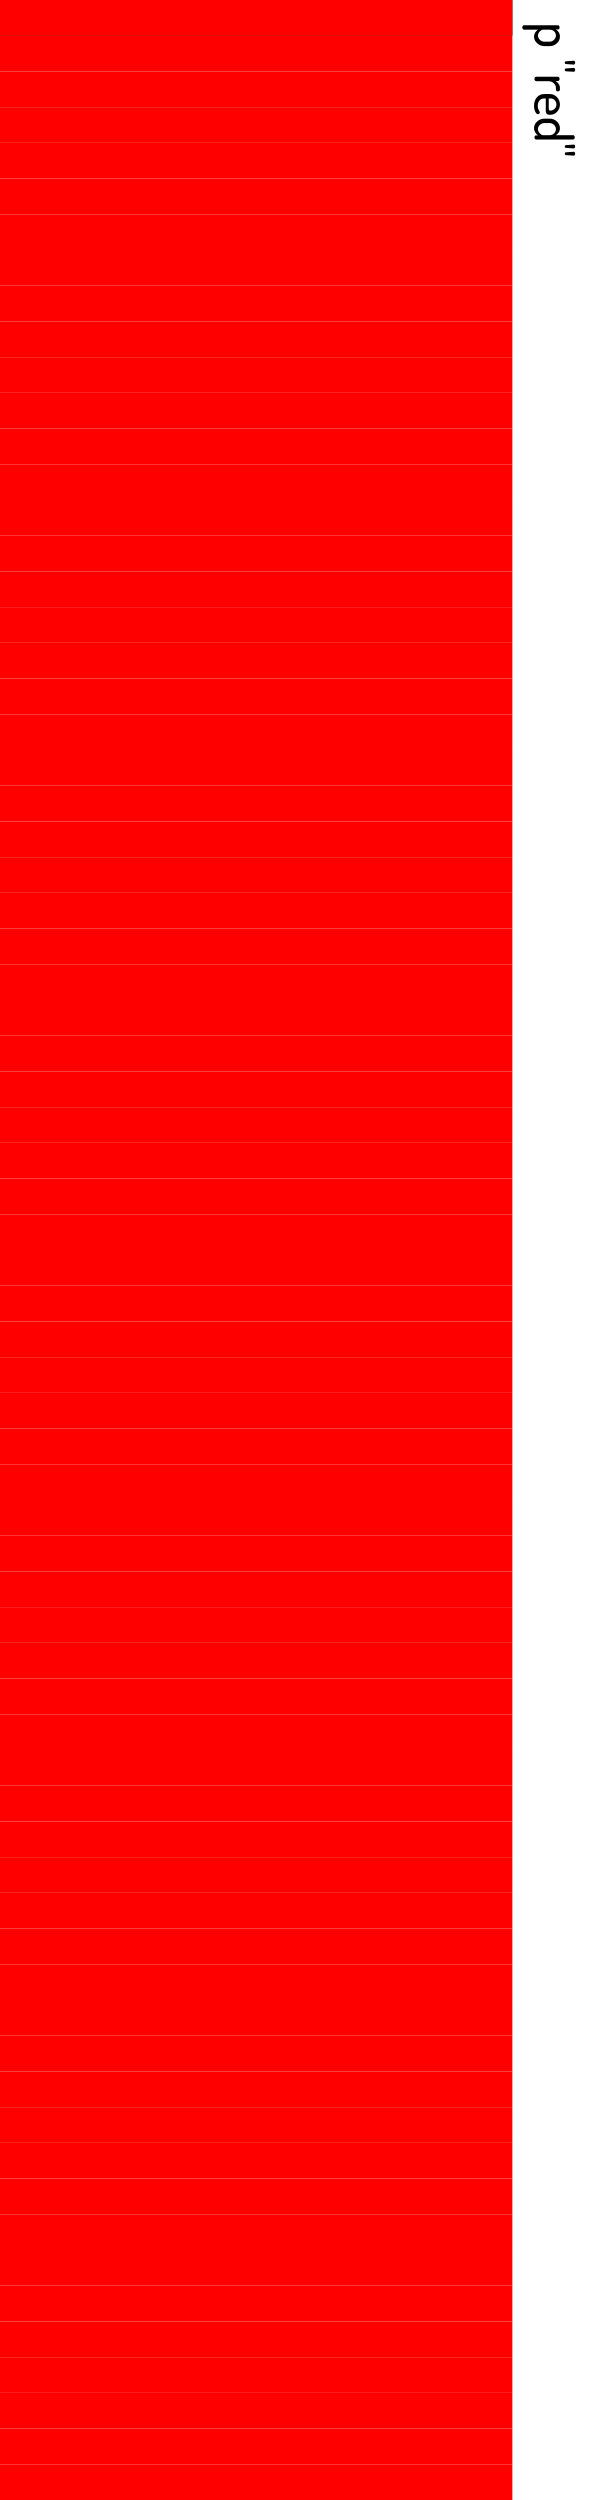
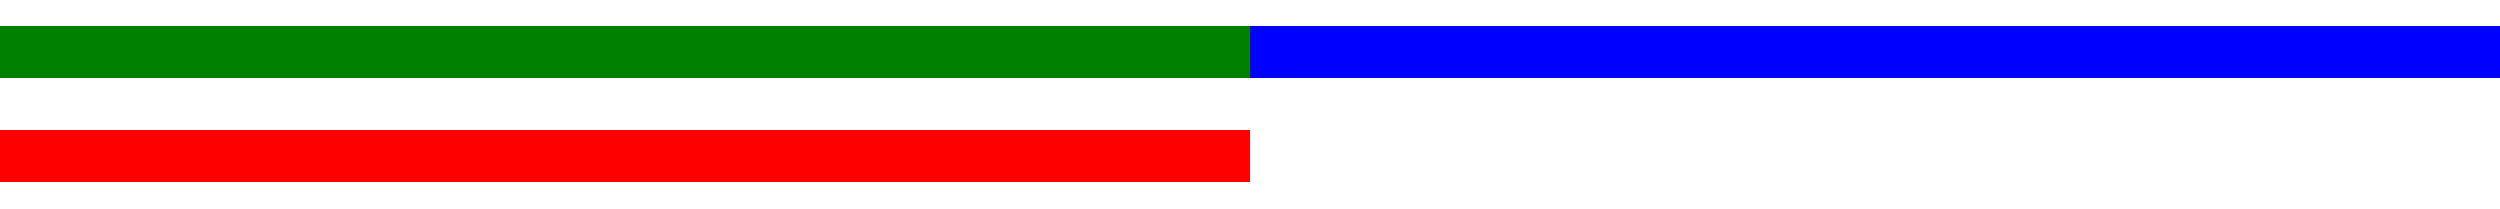
- <svg xmlns="http://www.w3.org/2000/svg" width="136pt" height="566pt" viewBox="0 0 136 566" version="1.1">
-   <g id="surface1">
-     <path style=" stroke:none;fill-rule:nonzero;fill:rgb(0%,0%,0%);fill-opacity:1;" d="M 0 0 L 116 0 L 116 8.086 L 0 8.086 Z M 0 0 " />
-     <path style=" stroke:none;fill-rule:nonzero;fill:rgb(100%,0%,0%);fill-opacity:1;" d="M 0 0 L 116 0 L 116 8.086 L 0 8.086 Z M 0 0 " />
-     <path style=" stroke:none;fill-rule:nonzero;fill:rgb(100%,0%,0%);fill-opacity:1;" d="M 0 8.086 L 116 8.086 L 116 16.172 L 0 16.172 Z M 0 8.086 " />
-     <path style=" stroke:none;fill-rule:nonzero;fill:rgb(100%,0%,0%);fill-opacity:1;" d="M 0 16.172 L 116 16.172 L 116 24.258 L 0 24.258 Z M 0 16.172 " />
-     <path style=" stroke:none;fill-rule:nonzero;fill:rgb(100%,0%,0%);fill-opacity:1;" d="M 0 24.258 L 116 24.258 L 116 32.344 L 0 32.344 Z M 0 24.258 " />
-     <path style=" stroke:none;fill-rule:nonzero;fill:rgb(100%,0%,0%);fill-opacity:1;" d="M 0 32.344 L 116 32.344 L 116 40.43 L 0 40.43 Z M 0 32.344 " />
-     <path style=" stroke:none;fill-rule:nonzero;fill:rgb(100%,0%,0%);fill-opacity:1;" d="M 0 40.43 L 116 40.43 L 116 48.516 L 0 48.516 Z M 0 40.43 " />
-     <path style=" stroke:none;fill-rule:nonzero;fill:rgb(100%,0%,0%);fill-opacity:1;" d="M 0 48.516 L 116 48.516 L 116 56.602 L 0 56.602 Z M 0 48.516 " />
-     <path style=" stroke:none;fill-rule:nonzero;fill:rgb(100%,0%,0%);fill-opacity:1;" d="M 0 56.602 L 116 56.602 L 116 64.688 L 0 64.688 Z M 0 56.602 " />
-     <path style=" stroke:none;fill-rule:nonzero;fill:rgb(100%,0%,0%);fill-opacity:1;" d="M 0 64.688 L 116 64.688 L 116 72.773 L 0 72.773 Z M 0 64.688 " />
-     <path style=" stroke:none;fill-rule:nonzero;fill:rgb(100%,0%,0%);fill-opacity:1;" d="M 0 72.77 L 116 72.77 L 116 80.855 L 0 80.855 Z M 0 72.77 " />
-     <path style=" stroke:none;fill-rule:nonzero;fill:rgb(100%,0%,0%);fill-opacity:1;" d="M 0 80.855 L 116 80.855 L 116 88.941 L 0 88.941 Z M 0 80.855 " />
-     <path style=" stroke:none;fill-rule:nonzero;fill:rgb(100%,0%,0%);fill-opacity:1;" d="M 0 88.941 L 116 88.941 L 116 97.027 L 0 97.027 Z M 0 88.941 " />
-     <path style=" stroke:none;fill-rule:nonzero;fill:rgb(100%,0%,0%);fill-opacity:1;" d="M 0 97.027 L 116 97.027 L 116 105.113 L 0 105.113 Z M 0 97.027 " />
-     <path style=" stroke:none;fill-rule:nonzero;fill:rgb(100%,0%,0%);fill-opacity:1;" d="M 0 105.113 L 116 105.113 L 116 113.199 L 0 113.199 Z M 0 105.113 " />
-     <path style=" stroke:none;fill-rule:nonzero;fill:rgb(100%,0%,0%);fill-opacity:1;" d="M 0 113.199 L 116 113.199 L 116 121.285 L 0 121.285 Z M 0 113.199 " />
-     <path style=" stroke:none;fill-rule:nonzero;fill:rgb(100%,0%,0%);fill-opacity:1;" d="M 0 121.285 L 116 121.285 L 116 129.371 L 0 129.371 Z M 0 121.285 " />
-     <path style=" stroke:none;fill-rule:nonzero;fill:rgb(100%,0%,0%);fill-opacity:1;" d="M 0 129.371 L 116 129.371 L 116 137.457 L 0 137.457 Z M 0 129.371 " />
-     <path style=" stroke:none;fill-rule:nonzero;fill:rgb(100%,0%,0%);fill-opacity:1;" d="M 0 137.457 L 116 137.457 L 116 145.543 L 0 145.543 Z M 0 137.457 " />
-     <path style=" stroke:none;fill-rule:nonzero;fill:rgb(100%,0%,0%);fill-opacity:1;" d="M 0 145.543 L 116 145.543 L 116 153.629 L 0 153.629 Z M 0 145.543 " />
-     <path style=" stroke:none;fill-rule:nonzero;fill:rgb(100%,0%,0%);fill-opacity:1;" d="M 0 153.629 L 116 153.629 L 116 161.715 L 0 161.715 Z M 0 153.629 " />
-     <path style=" stroke:none;fill-rule:nonzero;fill:rgb(100%,0%,0%);fill-opacity:1;" d="M 0 161.715 L 116 161.715 L 116 169.801 L 0 169.801 Z M 0 161.715 " />
-     <path style=" stroke:none;fill-rule:nonzero;fill:rgb(100%,0%,0%);fill-opacity:1;" d="M 0 169.801 L 116 169.801 L 116 177.887 L 0 177.887 Z M 0 169.801 " />
-     <path style=" stroke:none;fill-rule:nonzero;fill:rgb(100%,0%,0%);fill-opacity:1;" d="M 0 177.887 L 116 177.887 L 116 185.973 L 0 185.973 Z M 0 177.887 " />
-     <path style=" stroke:none;fill-rule:nonzero;fill:rgb(100%,0%,0%);fill-opacity:1;" d="M 0 185.973 L 116 185.973 L 116 194.059 L 0 194.059 Z M 0 185.973 " />
-     <path style=" stroke:none;fill-rule:nonzero;fill:rgb(100%,0%,0%);fill-opacity:1;" d="M 0 194.059 L 116 194.059 L 116 202.145 L 0 202.145 Z M 0 194.059 " />
-     <path style=" stroke:none;fill-rule:nonzero;fill:rgb(100%,0%,0%);fill-opacity:1;" d="M 0 202.145 L 116 202.145 L 116 210.23 L 0 210.23 Z M 0 202.145 " />
-     <path style=" stroke:none;fill-rule:nonzero;fill:rgb(100%,0%,0%);fill-opacity:1;" d="M 0 210.23 L 116 210.23 L 116 218.316 L 0 218.316 Z M 0 210.23 " />
-     <path style=" stroke:none;fill-rule:nonzero;fill:rgb(100%,0%,0%);fill-opacity:1;" d="M 0 218.312 L 116 218.312 L 116 226.398 L 0 226.398 Z M 0 218.312 " />
-     <path style=" stroke:none;fill-rule:nonzero;fill:rgb(100%,0%,0%);fill-opacity:1;" d="M 0 226.398 L 116 226.398 L 116 234.484 L 0 234.484 Z M 0 226.398 " />
-     <path style=" stroke:none;fill-rule:nonzero;fill:rgb(100%,0%,0%);fill-opacity:1;" d="M 0 234.484 L 116 234.484 L 116 242.57 L 0 242.57 Z M 0 234.484 " />
-     <path style=" stroke:none;fill-rule:nonzero;fill:rgb(100%,0%,0%);fill-opacity:1;" d="M 0 242.57 L 116 242.57 L 116 250.656 L 0 250.656 Z M 0 242.57 " />
-     <path style=" stroke:none;fill-rule:nonzero;fill:rgb(100%,0%,0%);fill-opacity:1;" d="M 0 250.656 L 116 250.656 L 116 258.742 L 0 258.742 Z M 0 250.656 " />
-     <path style=" stroke:none;fill-rule:nonzero;fill:rgb(100%,0%,0%);fill-opacity:1;" d="M 0 258.742 L 116 258.742 L 116 266.828 L 0 266.828 Z M 0 258.742 " />
-     <path style=" stroke:none;fill-rule:nonzero;fill:rgb(100%,0%,0%);fill-opacity:1;" d="M 0 266.828 L 116 266.828 L 116 274.914 L 0 274.914 Z M 0 266.828 " />
-     <path style=" stroke:none;fill-rule:nonzero;fill:rgb(100%,0%,0%);fill-opacity:1;" d="M 0 274.914 L 116 274.914 L 116 283 L 0 283 Z M 0 274.914 " />
-     <path style=" stroke:none;fill-rule:nonzero;fill:rgb(100%,0%,0%);fill-opacity:1;" d="M 0 283 L 116 283 L 116 291.086 L 0 291.086 Z M 0 283 " />
-     <path style=" stroke:none;fill-rule:nonzero;fill:rgb(100%,0%,0%);fill-opacity:1;" d="M 0 291.086 L 116 291.086 L 116 299.172 L 0 299.172 Z M 0 291.086 " />
-     <path style=" stroke:none;fill-rule:nonzero;fill:rgb(100%,0%,0%);fill-opacity:1;" d="M 0 299.172 L 116 299.172 L 116 307.258 L 0 307.258 Z M 0 299.172 " />
-     <path style=" stroke:none;fill-rule:nonzero;fill:rgb(100%,0%,0%);fill-opacity:1;" d="M 0 307.258 L 116 307.258 L 116 315.344 L 0 315.344 Z M 0 307.258 " />
-     <path style=" stroke:none;fill-rule:nonzero;fill:rgb(100%,0%,0%);fill-opacity:1;" d="M 0 315.344 L 116 315.344 L 116 323.43 L 0 323.43 Z M 0 315.344 " />
-     <path style=" stroke:none;fill-rule:nonzero;fill:rgb(100%,0%,0%);fill-opacity:1;" d="M 0 323.43 L 116 323.43 L 116 331.516 L 0 331.516 Z M 0 323.43 " />
-     <path style=" stroke:none;fill-rule:nonzero;fill:rgb(100%,0%,0%);fill-opacity:1;" d="M 0 331.516 L 116 331.516 L 116 339.602 L 0 339.602 Z M 0 331.516 " />
-     <path style=" stroke:none;fill-rule:nonzero;fill:rgb(100%,0%,0%);fill-opacity:1;" d="M 0 339.602 L 116 339.602 L 116 347.688 L 0 347.688 Z M 0 339.602 " />
-     <path style=" stroke:none;fill-rule:nonzero;fill:rgb(100%,0%,0%);fill-opacity:1;" d="M 0 347.688 L 116 347.688 L 116 355.773 L 0 355.773 Z M 0 347.688 " />
-     <path style=" stroke:none;fill-rule:nonzero;fill:rgb(100%,0%,0%);fill-opacity:1;" d="M 0 355.77 L 116 355.77 L 116 363.855 L 0 363.855 Z M 0 355.77 " />
-     <path style=" stroke:none;fill-rule:nonzero;fill:rgb(100%,0%,0%);fill-opacity:1;" d="M 0 363.855 L 116 363.855 L 116 371.941 L 0 371.941 Z M 0 363.855 " />
-     <path style=" stroke:none;fill-rule:nonzero;fill:rgb(100%,0%,0%);fill-opacity:1;" d="M 0 371.941 L 116 371.941 L 116 380.027 L 0 380.027 Z M 0 371.941 " />
-     <path style=" stroke:none;fill-rule:nonzero;fill:rgb(100%,0%,0%);fill-opacity:1;" d="M 0 380.027 L 116 380.027 L 116 388.113 L 0 388.113 Z M 0 380.027 " />
-     <path style=" stroke:none;fill-rule:nonzero;fill:rgb(100%,0%,0%);fill-opacity:1;" d="M 0 388.113 L 116 388.113 L 116 396.199 L 0 396.199 Z M 0 388.113 " />
-     <path style=" stroke:none;fill-rule:nonzero;fill:rgb(100%,0%,0%);fill-opacity:1;" d="M 0 396.199 L 116 396.199 L 116 404.285 L 0 404.285 Z M 0 396.199 " />
-     <path style=" stroke:none;fill-rule:nonzero;fill:rgb(100%,0%,0%);fill-opacity:1;" d="M 0 404.285 L 116 404.285 L 116 412.371 L 0 412.371 Z M 0 404.285 " />
-     <path style=" stroke:none;fill-rule:nonzero;fill:rgb(100%,0%,0%);fill-opacity:1;" d="M 0 412.371 L 116 412.371 L 116 420.457 L 0 420.457 Z M 0 412.371 " />
-     <path style=" stroke:none;fill-rule:nonzero;fill:rgb(100%,0%,0%);fill-opacity:1;" d="M 0 420.457 L 116 420.457 L 116 428.543 L 0 428.543 Z M 0 420.457 " />
-     <path style=" stroke:none;fill-rule:nonzero;fill:rgb(100%,0%,0%);fill-opacity:1;" d="M 0 428.543 L 116 428.543 L 116 436.629 L 0 436.629 Z M 0 428.543 " />
-     <path style=" stroke:none;fill-rule:nonzero;fill:rgb(100%,0%,0%);fill-opacity:1;" d="M 0 436.629 L 116 436.629 L 116 444.715 L 0 444.715 Z M 0 436.629 " />
-     <path style=" stroke:none;fill-rule:nonzero;fill:rgb(100%,0%,0%);fill-opacity:1;" d="M 0 444.715 L 116 444.715 L 116 452.801 L 0 452.801 Z M 0 444.715 " />
-     <path style=" stroke:none;fill-rule:nonzero;fill:rgb(100%,0%,0%);fill-opacity:1;" d="M 0 452.801 L 116 452.801 L 116 460.887 L 0 460.887 Z M 0 452.801 " />
-     <path style=" stroke:none;fill-rule:nonzero;fill:rgb(100%,0%,0%);fill-opacity:1;" d="M 0 460.887 L 116 460.887 L 116 468.973 L 0 468.973 Z M 0 460.887 " />
-     <path style=" stroke:none;fill-rule:nonzero;fill:rgb(100%,0%,0%);fill-opacity:1;" d="M 0 468.973 L 116 468.973 L 116 477.059 L 0 477.059 Z M 0 468.973 " />
-     <path style=" stroke:none;fill-rule:nonzero;fill:rgb(100%,0%,0%);fill-opacity:1;" d="M 0 477.059 L 116 477.059 L 116 485.145 L 0 485.145 Z M 0 477.059 " />
-     <path style=" stroke:none;fill-rule:nonzero;fill:rgb(100%,0%,0%);fill-opacity:1;" d="M 0 485.145 L 116 485.145 L 116 493.23 L 0 493.23 Z M 0 485.145 " />
-     <path style=" stroke:none;fill-rule:nonzero;fill:rgb(100%,0%,0%);fill-opacity:1;" d="M 0 493.23 L 116 493.23 L 116 501.316 L 0 501.316 Z M 0 493.23 " />
-     <path style=" stroke:none;fill-rule:nonzero;fill:rgb(100%,0%,0%);fill-opacity:1;" d="M 0 501.312 L 116 501.312 L 116 509.398 L 0 509.398 Z M 0 501.312 " />
-     <path style=" stroke:none;fill-rule:nonzero;fill:rgb(100%,0%,0%);fill-opacity:1;" d="M 0 509.398 L 116 509.398 L 116 517.484 L 0 517.484 Z M 0 509.398 " />
-     <path style=" stroke:none;fill-rule:nonzero;fill:rgb(100%,0%,0%);fill-opacity:1;" d="M 0 517.484 L 116 517.484 L 116 525.57 L 0 525.57 Z M 0 517.484 " />
-     <path style=" stroke:none;fill-rule:nonzero;fill:rgb(100%,0%,0%);fill-opacity:1;" d="M 0 525.57 L 116 525.57 L 116 533.656 L 0 533.656 Z M 0 525.57 " />
-     <path style=" stroke:none;fill-rule:nonzero;fill:rgb(100%,0%,0%);fill-opacity:1;" d="M 0 533.656 L 116 533.656 L 116 541.742 L 0 541.742 Z M 0 533.656 " />
-     <path style=" stroke:none;fill-rule:nonzero;fill:rgb(100%,0%,0%);fill-opacity:1;" d="M 0 541.742 L 116 541.742 L 116 549.828 L 0 549.828 Z M 0 541.742 " />
-     <path style=" stroke:none;fill-rule:nonzero;fill:rgb(100%,0%,0%);fill-opacity:1;" d="M 0 549.828 L 116 549.828 L 116 557.914 L 0 557.914 Z M 0 549.828 " />
-     <path style=" stroke:none;fill-rule:nonzero;fill:rgb(100%,0%,0%);fill-opacity:1;" d="M 0 557.914 L 116 557.914 L 116 566 L 0 566 Z M 0 557.914 " />
-     <path style=" stroke:none;fill-rule:nonzero;fill:rgb(0%,0%,0%);fill-opacity:1;" d="M 118.609 5.719 L 126.344 5.719 C 126.445 5.719 126.531 5.766 126.594 5.859 C 126.656 5.953 126.688 6.066 126.688 6.203 C 126.688 6.336 126.656 6.445 126.594 6.531 C 126.531 6.625 126.445 6.672 126.344 6.672 L 125.844 6.672 C 126.102 6.816 126.32 7.023 126.5 7.297 C 126.676 7.578 126.766 7.906 126.766 8.281 C 126.766 8.875 126.535 9.379 126.078 9.797 C 125.629 10.223 125.086 10.438 124.453 10.438 L 123.234 10.438 C 122.617 10.438 122.078 10.223 121.609 9.797 C 121.141 9.367 120.906 8.879 120.906 8.328 C 120.906 7.973 120.996 7.648 121.172 7.359 C 121.348 7.066 121.57 6.852 121.844 6.719 L 118.609 6.719 C 118.527 6.719 118.449 6.664 118.375 6.562 C 118.293 6.469 118.25 6.352 118.25 6.219 C 118.25 6.082 118.289 5.961 118.359 5.859 C 118.434 5.766 118.516 5.719 118.609 5.719 Z M 122.906 6.719 C 122.707 6.719 122.473 6.852 122.203 7.125 C 121.93 7.406 121.797 7.723 121.797 8.078 C 121.797 8.43 121.941 8.742 122.234 9.016 C 122.535 9.297 122.867 9.438 123.234 9.438 L 124.453 9.438 C 124.816 9.438 125.141 9.297 125.422 9.016 C 125.711 8.742 125.859 8.422 125.859 8.047 C 125.859 7.691 125.727 7.379 125.469 7.109 C 125.207 6.848 124.867 6.719 124.453 6.719 Z M 129.922 13.75 C 130.004 13.75 130.07 13.789 130.125 13.875 C 130.188 13.969 130.219 14.066 130.219 14.172 C 130.219 14.285 130.188 14.391 130.125 14.484 C 130.07 14.578 130.004 14.625 129.922 14.625 L 128.172 14.5 C 128.086 14.5 128.016 14.473 127.953 14.422 C 127.891 14.367 127.859 14.289 127.859 14.188 C 127.859 13.977 127.961 13.875 128.172 13.875 Z M 129.922 15.375 C 130.004 15.375 130.07 15.414 130.125 15.5 C 130.188 15.594 130.219 15.695 130.219 15.812 C 130.219 15.926 130.188 16.023 130.125 16.109 C 130.07 16.203 130.004 16.25 129.922 16.25 L 128.172 16.141 C 128.086 16.141 128.016 16.109 127.953 16.047 C 127.891 15.992 127.859 15.914 127.859 15.812 C 127.859 15.602 127.961 15.5 128.172 15.5 Z M 121.359 17.379 L 126.344 17.379 C 126.445 17.379 126.531 17.426 126.594 17.52 C 126.656 17.613 126.688 17.73 126.688 17.879 C 126.688 18.004 126.656 18.105 126.594 18.191 C 126.531 18.285 126.445 18.332 126.344 18.332 L 125.781 18.332 C 126.051 18.477 126.281 18.691 126.469 18.973 C 126.664 19.254 126.766 19.566 126.766 19.91 L 126.766 20.316 C 126.766 20.418 126.719 20.508 126.625 20.582 C 126.531 20.652 126.422 20.691 126.297 20.691 C 126.18 20.691 126.078 20.652 125.984 20.582 C 125.898 20.508 125.859 20.418 125.859 20.316 L 125.859 19.91 C 125.859 19.492 125.691 19.133 125.359 18.832 C 125.035 18.527 124.613 18.379 124.094 18.379 L 121.359 18.379 C 121.273 18.379 121.191 18.324 121.109 18.223 C 121.035 18.129 121 18.012 121 17.879 C 121 17.742 121.035 17.621 121.109 17.52 C 121.18 17.426 121.266 17.379 121.359 17.379 Z M 123.234 21.289 L 124.484 21.289 C 125.109 21.289 125.645 21.523 126.094 21.992 C 126.539 22.461 126.766 23.023 126.766 23.68 C 126.766 24.305 126.551 24.844 126.125 25.305 C 125.707 25.762 125.18 25.992 124.547 25.992 C 124.316 25.992 124.129 25.961 123.984 25.898 C 123.848 25.844 123.75 25.762 123.688 25.648 C 123.633 25.531 123.598 25.422 123.578 25.32 C 123.566 25.227 123.562 25.09 123.562 24.914 L 123.562 22.289 L 123.203 22.289 C 122.754 22.289 122.398 22.445 122.141 22.758 C 121.879 23.078 121.75 23.492 121.75 23.992 C 121.75 24.262 121.785 24.492 121.859 24.68 C 121.941 24.875 122.02 25.031 122.094 25.148 C 122.176 25.273 122.219 25.371 122.219 25.445 C 122.219 25.559 122.164 25.652 122.062 25.727 C 121.957 25.809 121.852 25.852 121.75 25.852 C 121.57 25.852 121.383 25.668 121.188 25.305 C 121 24.938 120.906 24.492 120.906 23.961 C 120.906 23.18 121.117 22.539 121.547 22.039 C 121.973 21.539 122.535 21.289 123.234 21.289 Z M 124.234 22.289 L 124.234 24.508 C 124.234 24.715 124.258 24.855 124.312 24.93 C 124.363 25 124.461 25.039 124.609 25.039 C 124.973 25.039 125.289 24.902 125.562 24.633 C 125.832 24.371 125.969 24.055 125.969 23.68 C 125.969 23.293 125.844 22.965 125.594 22.695 C 125.344 22.422 125.031 22.289 124.656 22.289 Z M 123.234 26.867 L 124.453 26.867 C 125.086 26.867 125.629 27.078 126.078 27.508 C 126.535 27.934 126.766 28.438 126.766 29.023 C 126.766 29.387 126.676 29.703 126.5 29.977 C 126.32 30.246 126.102 30.453 125.844 30.602 L 129.766 30.602 C 129.867 30.602 129.953 30.648 130.016 30.742 C 130.086 30.836 130.125 30.953 130.125 31.102 C 130.125 31.246 130.086 31.359 130.016 31.445 C 129.953 31.539 129.867 31.586 129.766 31.586 L 121.359 31.586 C 121.266 31.586 121.18 31.539 121.109 31.445 C 121.035 31.352 121 31.234 121 31.102 C 121 30.977 121.035 30.867 121.109 30.773 C 121.18 30.688 121.266 30.648 121.359 30.648 L 121.844 30.648 C 121.582 30.512 121.359 30.289 121.172 29.977 C 120.996 29.672 120.906 29.344 120.906 28.992 C 120.906 28.43 121.141 27.934 121.609 27.508 C 122.078 27.078 122.617 26.867 123.234 26.867 Z M 123.234 27.867 C 122.867 27.867 122.535 28 122.234 28.273 C 121.941 28.543 121.797 28.859 121.797 29.227 C 121.797 29.578 121.93 29.898 122.203 30.18 C 122.473 30.461 122.707 30.602 122.906 30.602 L 124.453 30.602 C 124.867 30.602 125.207 30.461 125.469 30.18 C 125.727 29.906 125.859 29.594 125.859 29.242 C 125.859 28.867 125.711 28.543 125.422 28.273 C 125.141 28 124.816 27.867 124.453 27.867 Z M 129.922 32.734 C 130.004 32.734 130.07 32.773 130.125 32.859 C 130.188 32.953 130.219 33.051 130.219 33.156 C 130.219 33.27 130.188 33.375 130.125 33.469 C 130.07 33.562 130.004 33.609 129.922 33.609 L 128.172 33.484 C 128.086 33.484 128.016 33.457 127.953 33.406 C 127.891 33.352 127.859 33.273 127.859 33.172 C 127.859 32.961 127.961 32.859 128.172 32.859 Z M 129.922 34.359 C 130.004 34.359 130.07 34.398 130.125 34.484 C 130.188 34.578 130.219 34.68 130.219 34.797 C 130.219 34.91 130.188 35.008 130.125 35.094 C 130.07 35.188 130.004 35.234 129.922 35.234 L 128.172 35.125 C 128.086 35.125 128.016 35.094 127.953 35.031 C 127.891 34.977 127.859 34.898 127.859 34.797 C 127.859 34.586 127.961 34.484 128.172 34.484 Z M 121 35.66 " />
+ <svg xmlns="http://www.w3.org/2000/svg" width="600pt" height="50pt" viewBox="0 0 600 50" version="1.1" shape-rendering="crispEdges">
+   <g id="surface25">
+     <path style=" stroke:none;fill-rule:nonzero;fill:rgb(0%,0%,100%);fill-opacity:1;" d="M 300 6.25 L 600 6.25 L 600 18.75 L 300 18.75 Z M 300 6.25 " />
+     <path style=" stroke:none;fill-rule:nonzero;fill:rgb(0%,50.196%,0%);fill-opacity:1;" d="M 0 6.25 L 300 6.25 L 300 18.75 L 0 18.75 Z M 0 6.25 " />
+     <path style=" stroke:none;fill-rule:nonzero;fill:rgb(100%,0%,0%);fill-opacity:1;" d="M 0 31.25 L 300 31.25 L 300 43.75 L 0 43.75 Z M 0 31.25 " />
  </g>
</svg>
